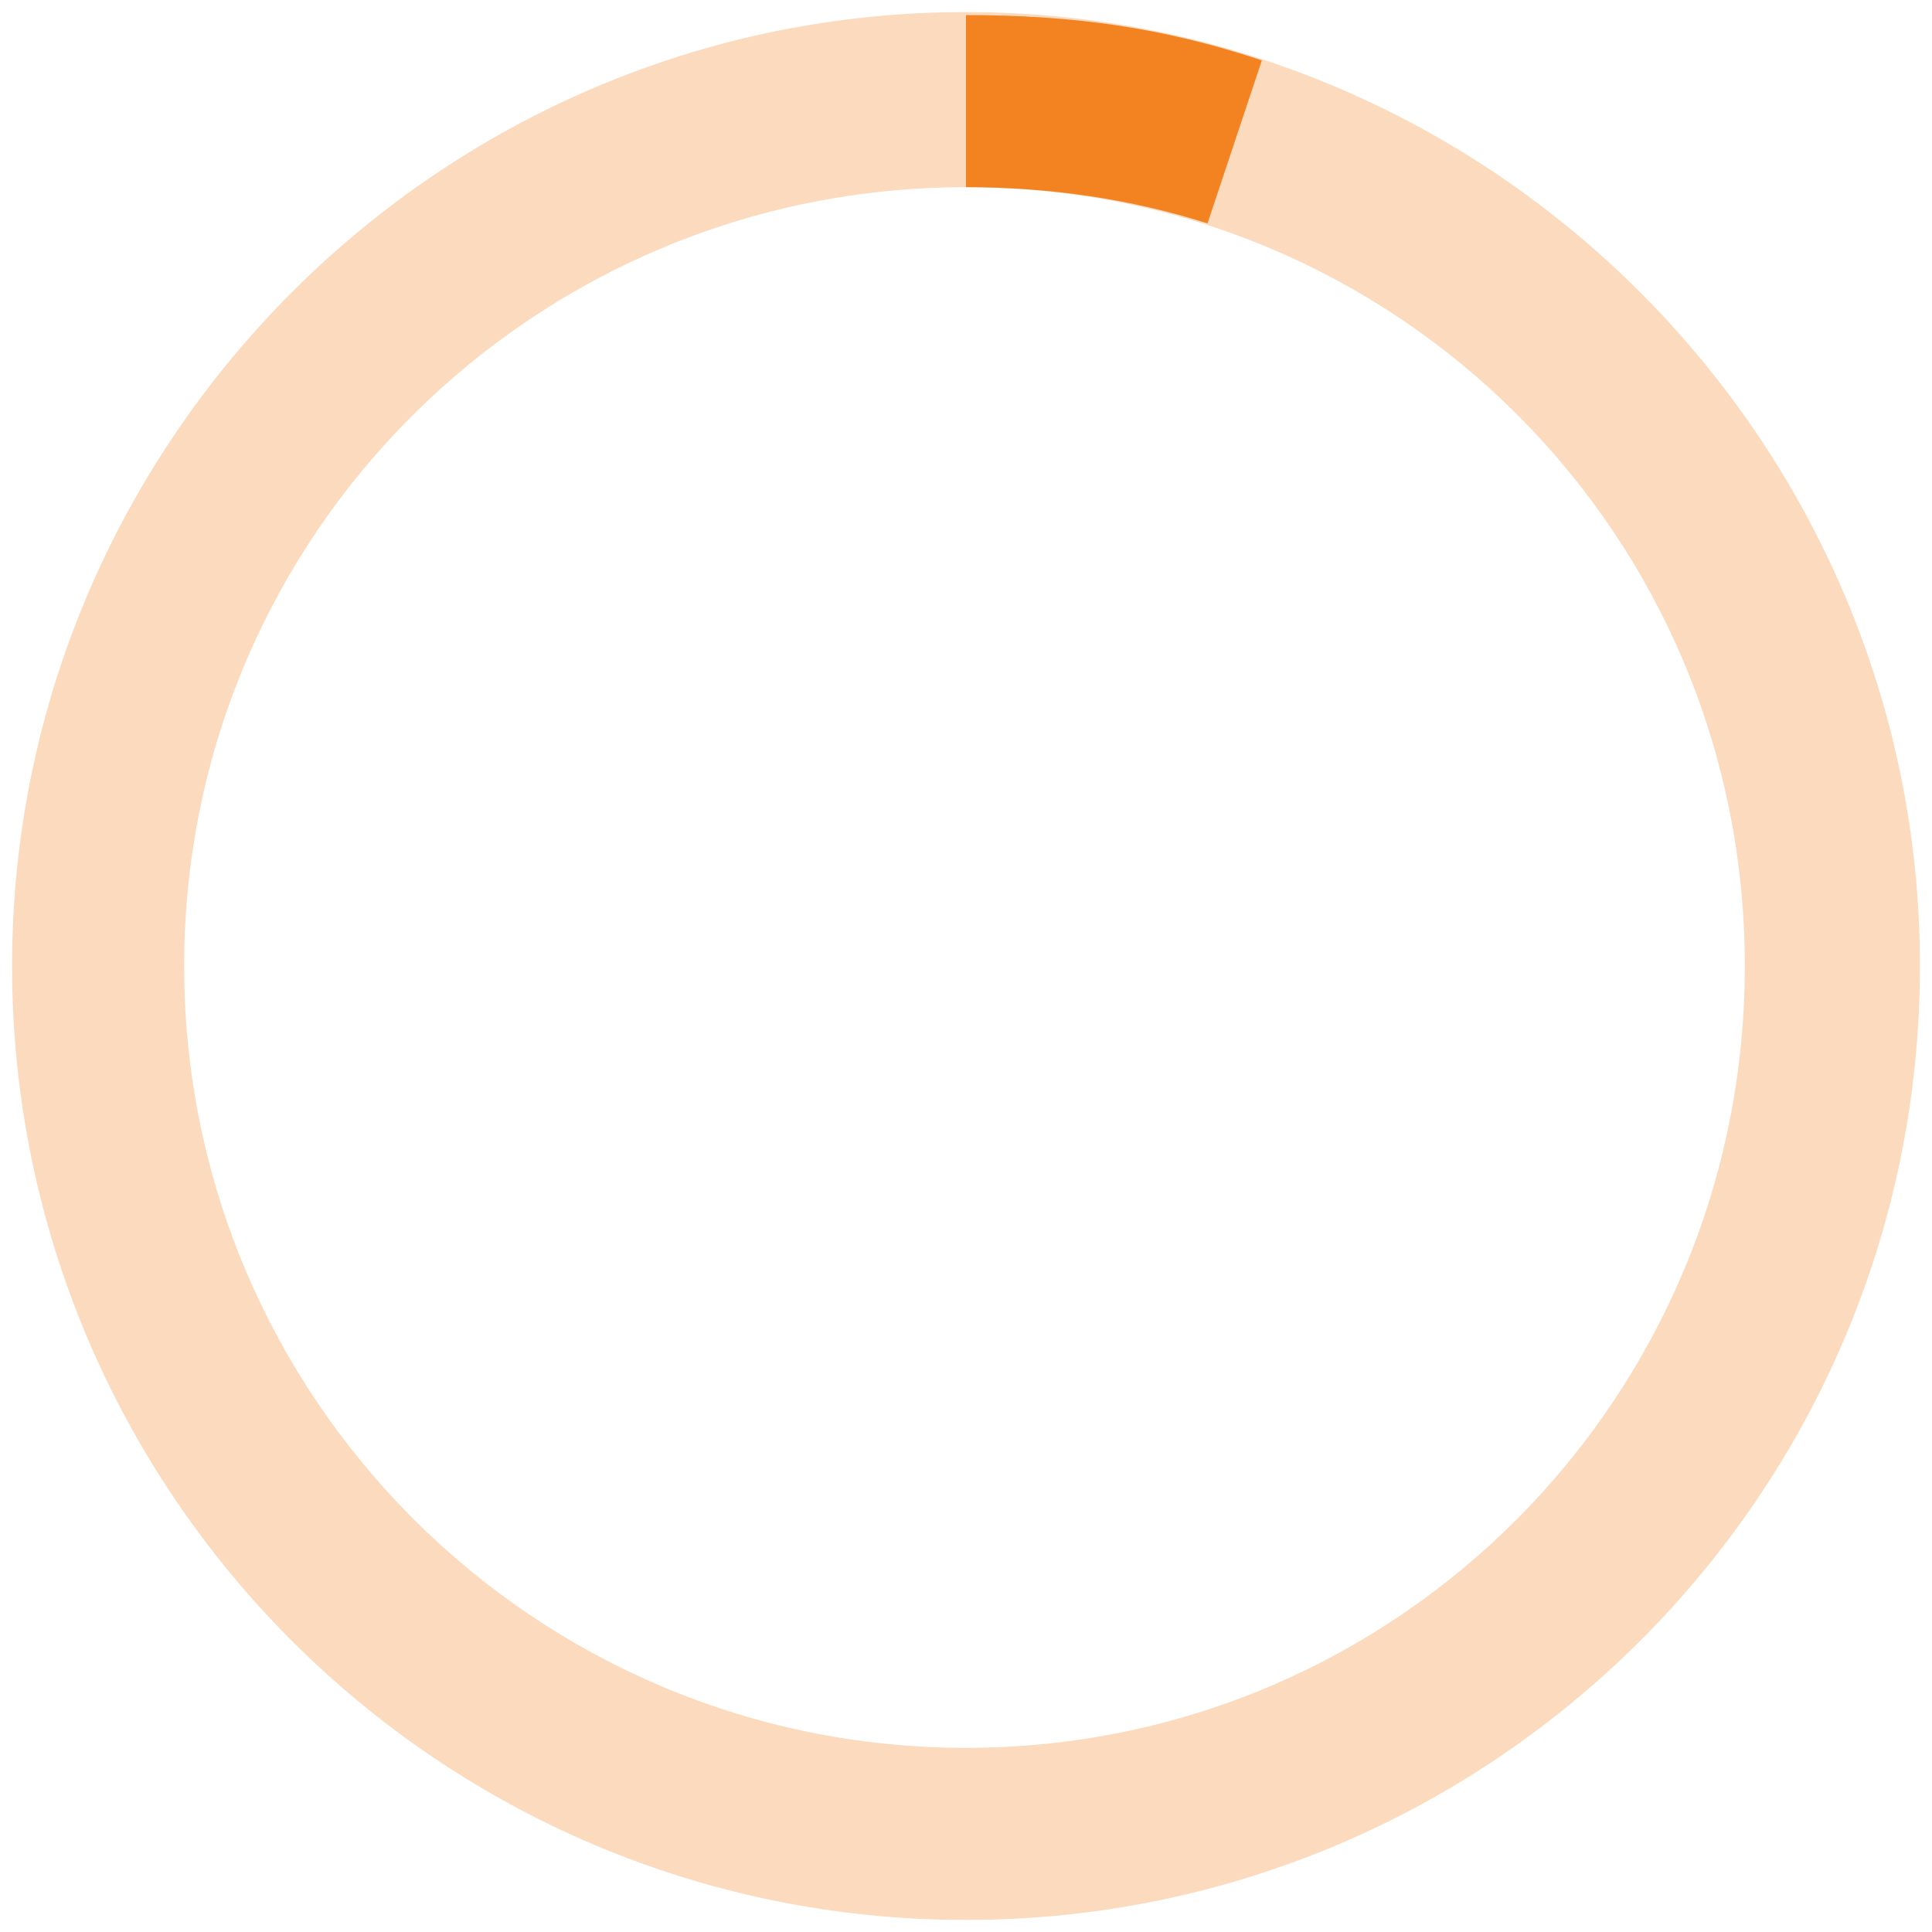
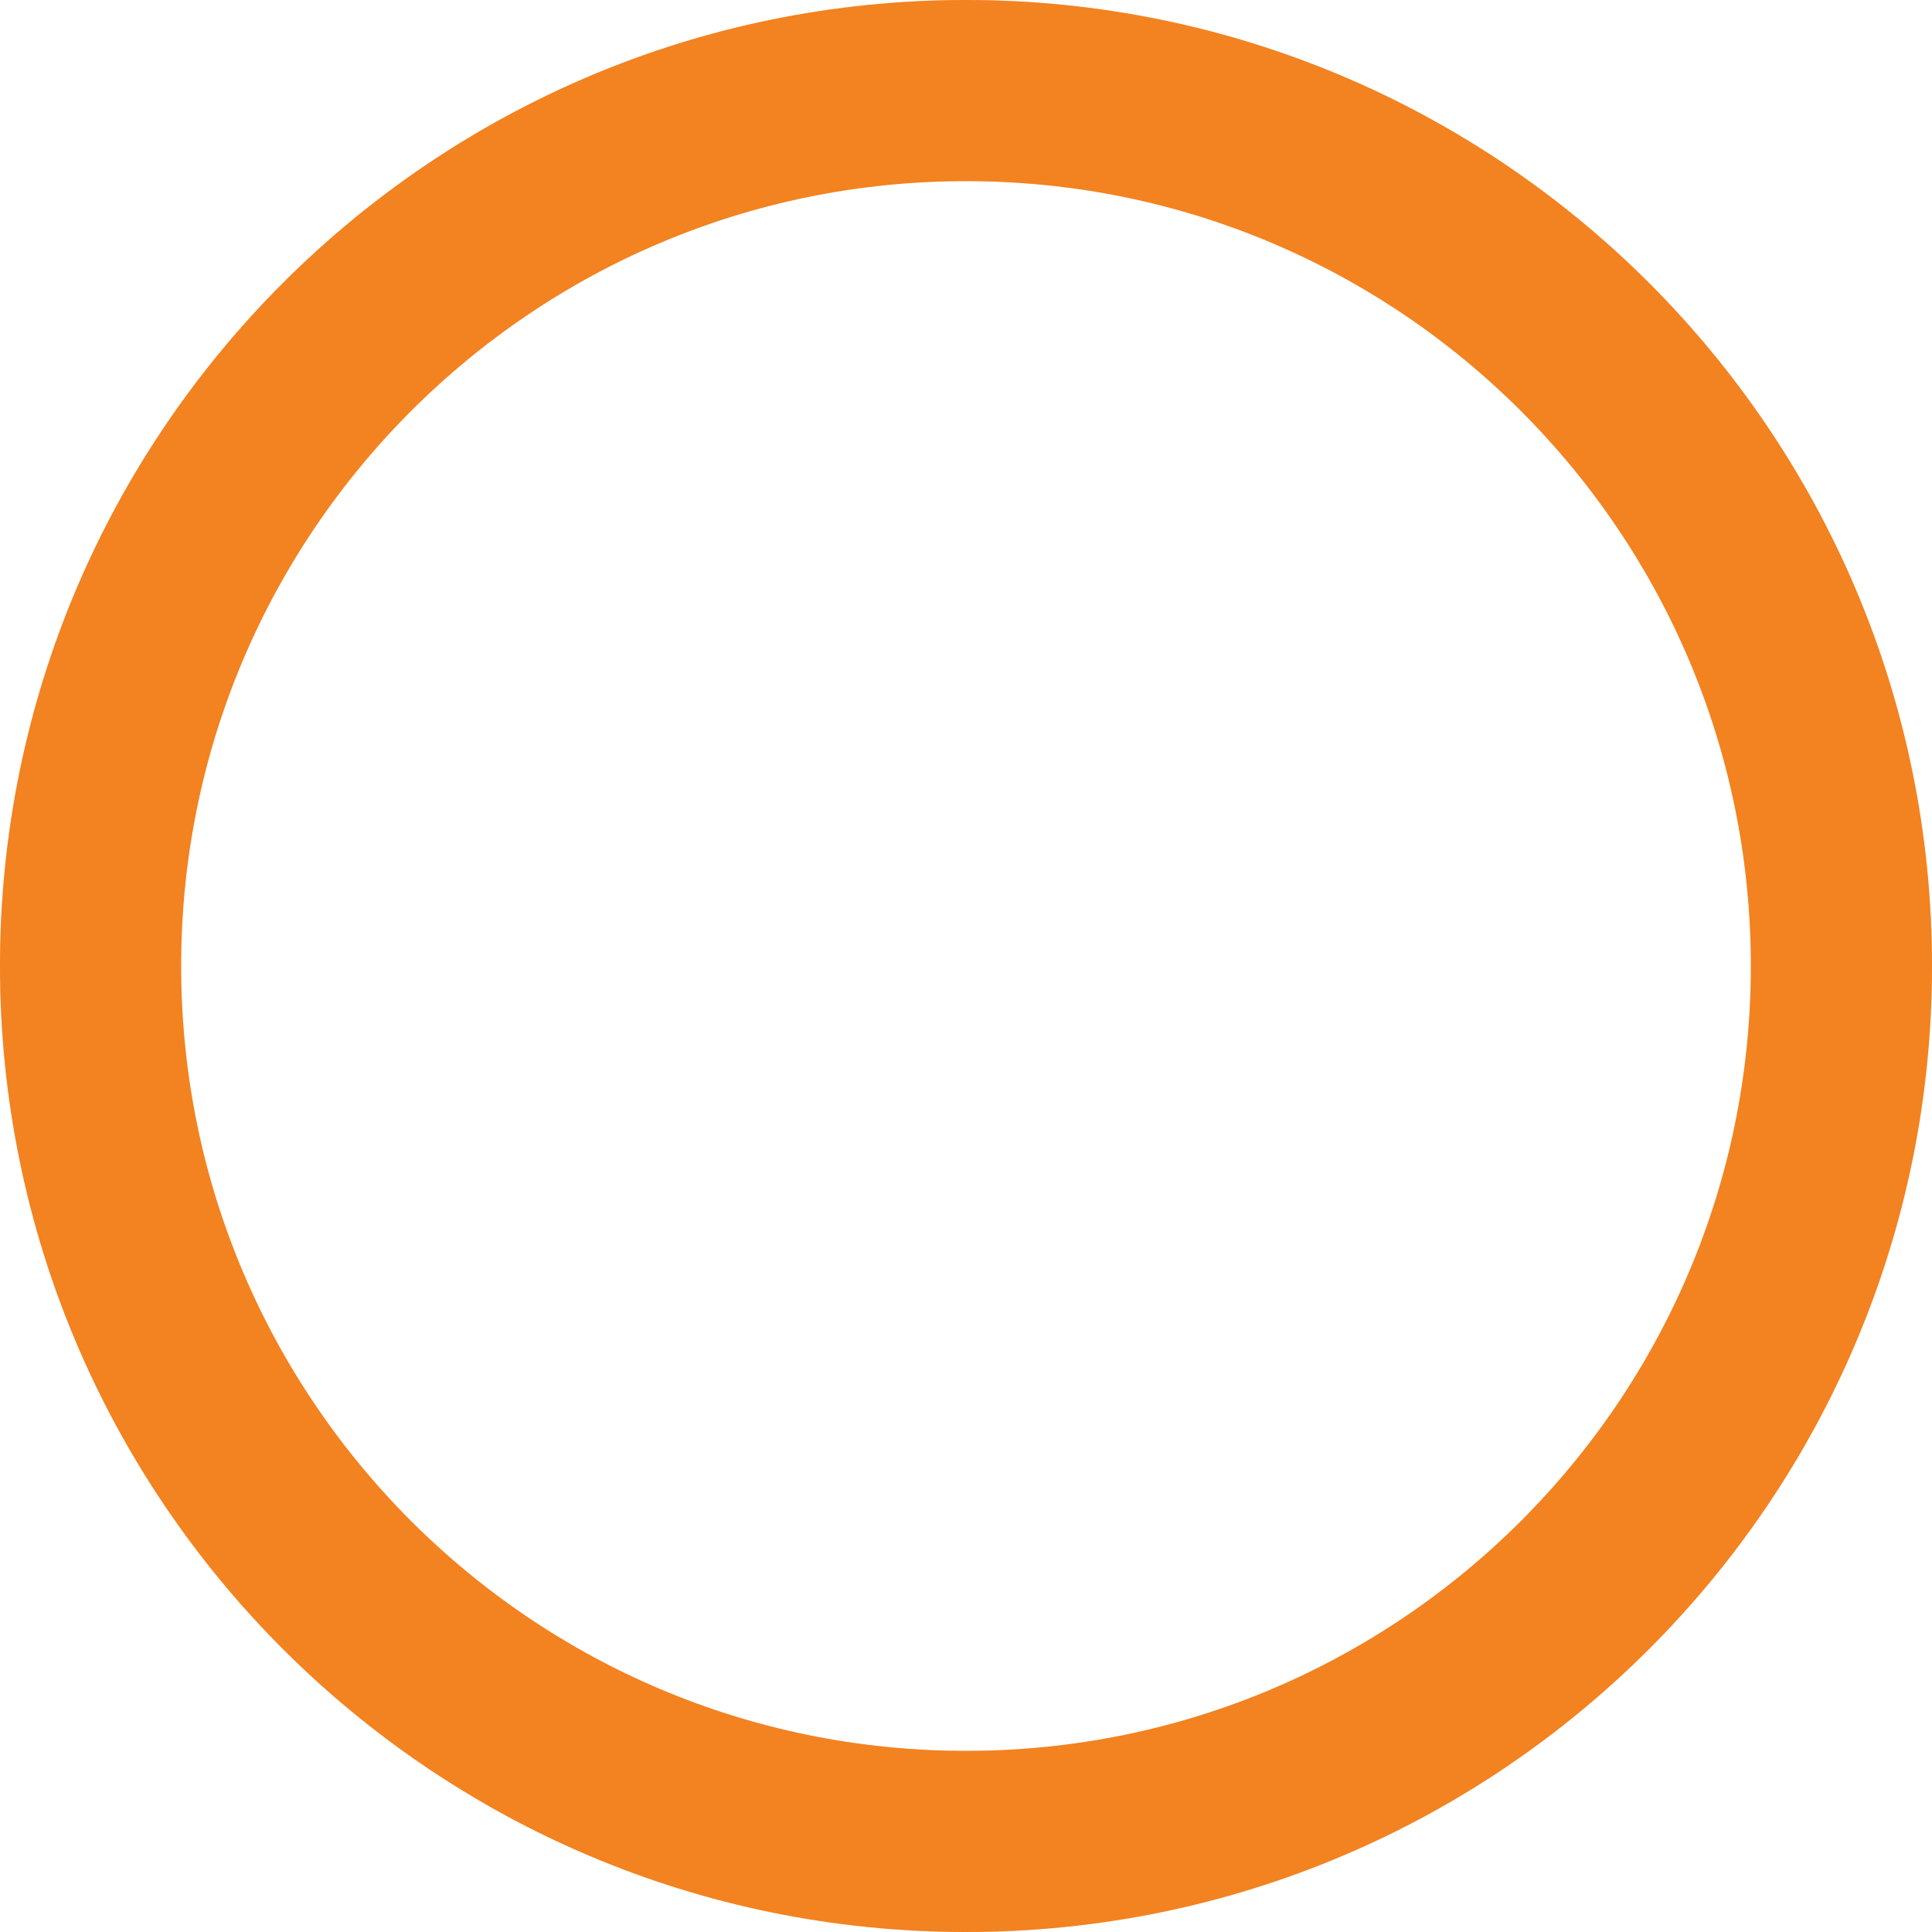
<svg xmlns="http://www.w3.org/2000/svg" version="1.1" id="Layer_1" x="0px" y="0px" viewBox="0 0 64 64" style="enable-background:new 0 0 64 64;" xml:space="preserve">
  <style type="text/css">
- 	.st0{opacity:0.3;fill:#F38220;enable-background:new    ;}
- 	.st1{fill:#F38220;}
+ 	.st0{opacity:0.3;stroke:#F38220;enable-background:new    ;}
+ 	.st1{stroke:#F38220;}
+ 	.st2{enable-background:new    ;}
</style>
-   <path class="st0" d="M32,0.4C14.6,0.4,0.4,14.6,0.4,32S14.5,63.6,32,63.6c17.4,0,31.6-14.1,31.6-31.6C63.6,14.6,49.4,0.4,32,0.4z   M32,57.9C17.7,57.9,6.1,46.3,6.1,32S17.7,6.2,32,6.2S57.8,17.7,57.8,32S46.3,57.9,32,57.9z" />
-   <g>
-     <path class="st1" d="M40,7.4L41.8,2c-3.3-1.1-6.3-1.5-9.8-1.5v5.7C34.8,6.2,37.5,6.6,40,7.4z" />
-   </g>
+   <circle class="st0" cx="32" cy="32" r="29" fill="none" stroke-width="6" />
+   <circle class="st1" cx="32" cy="32" r="29" fill="none" stroke-width="6" stroke-dasharray="calc(5  * 182.212 / 100) 182.212" transform="rotate(-90) translate(-64)" />
</svg>
